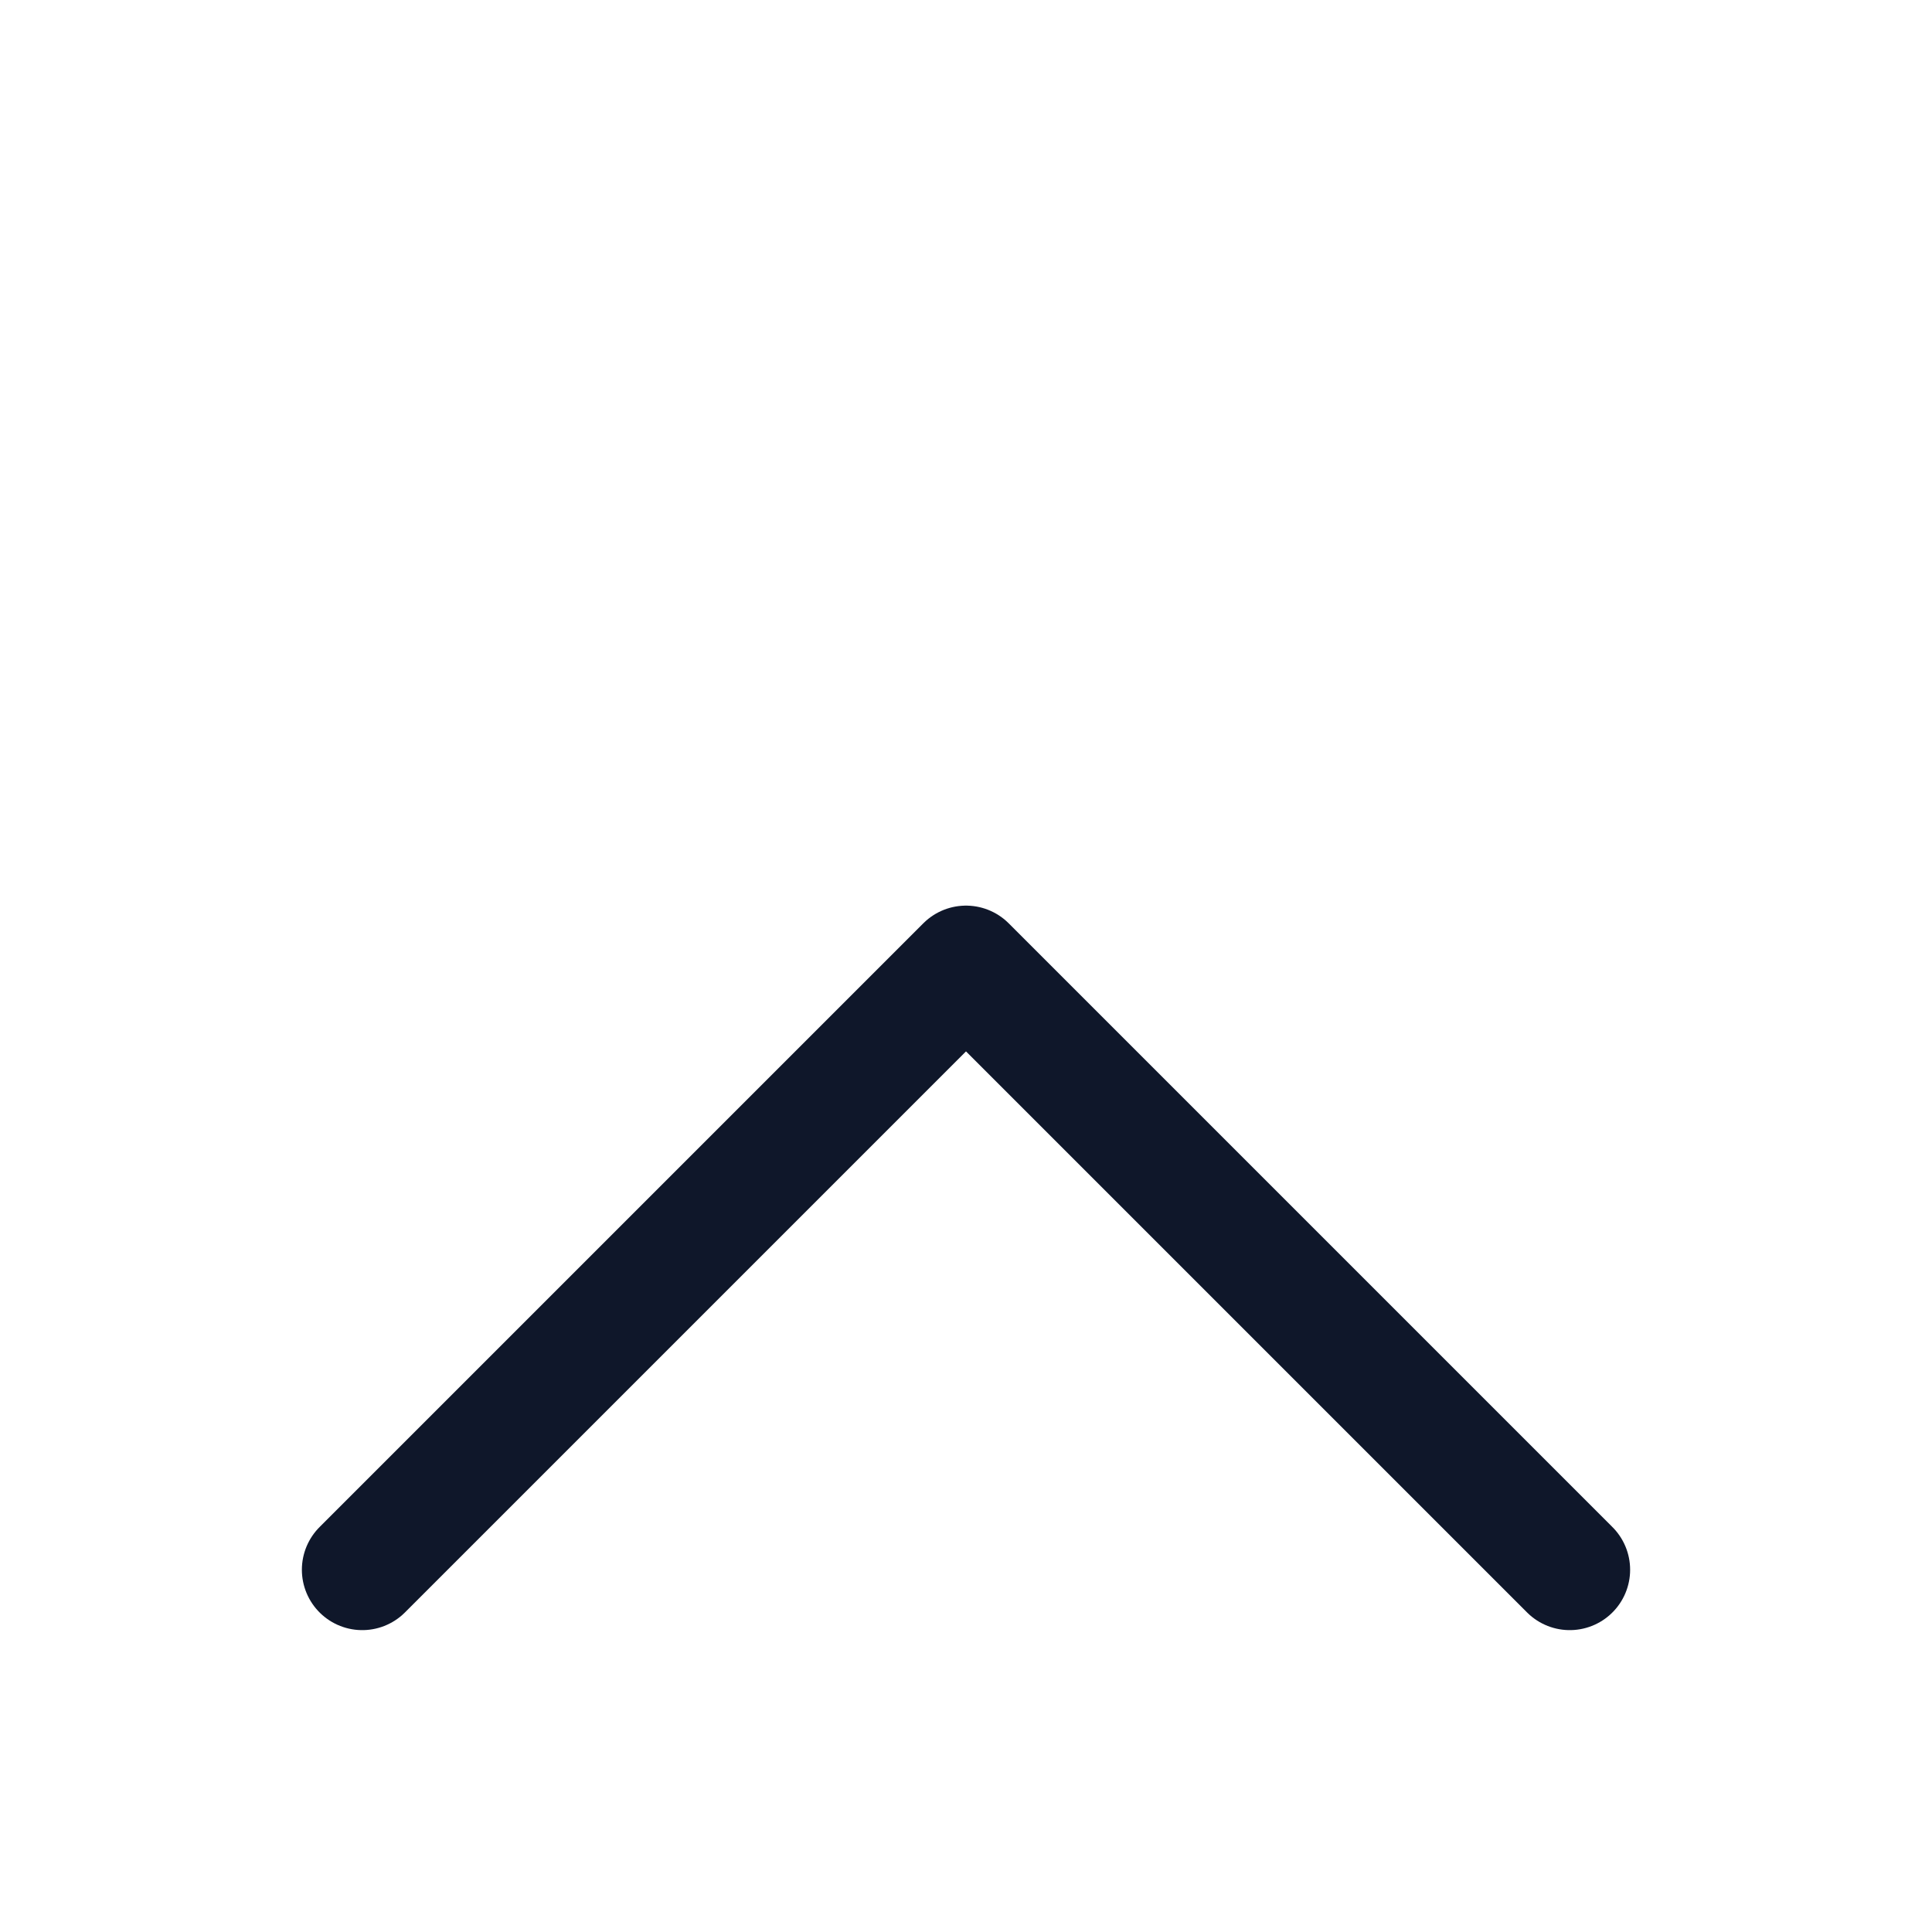
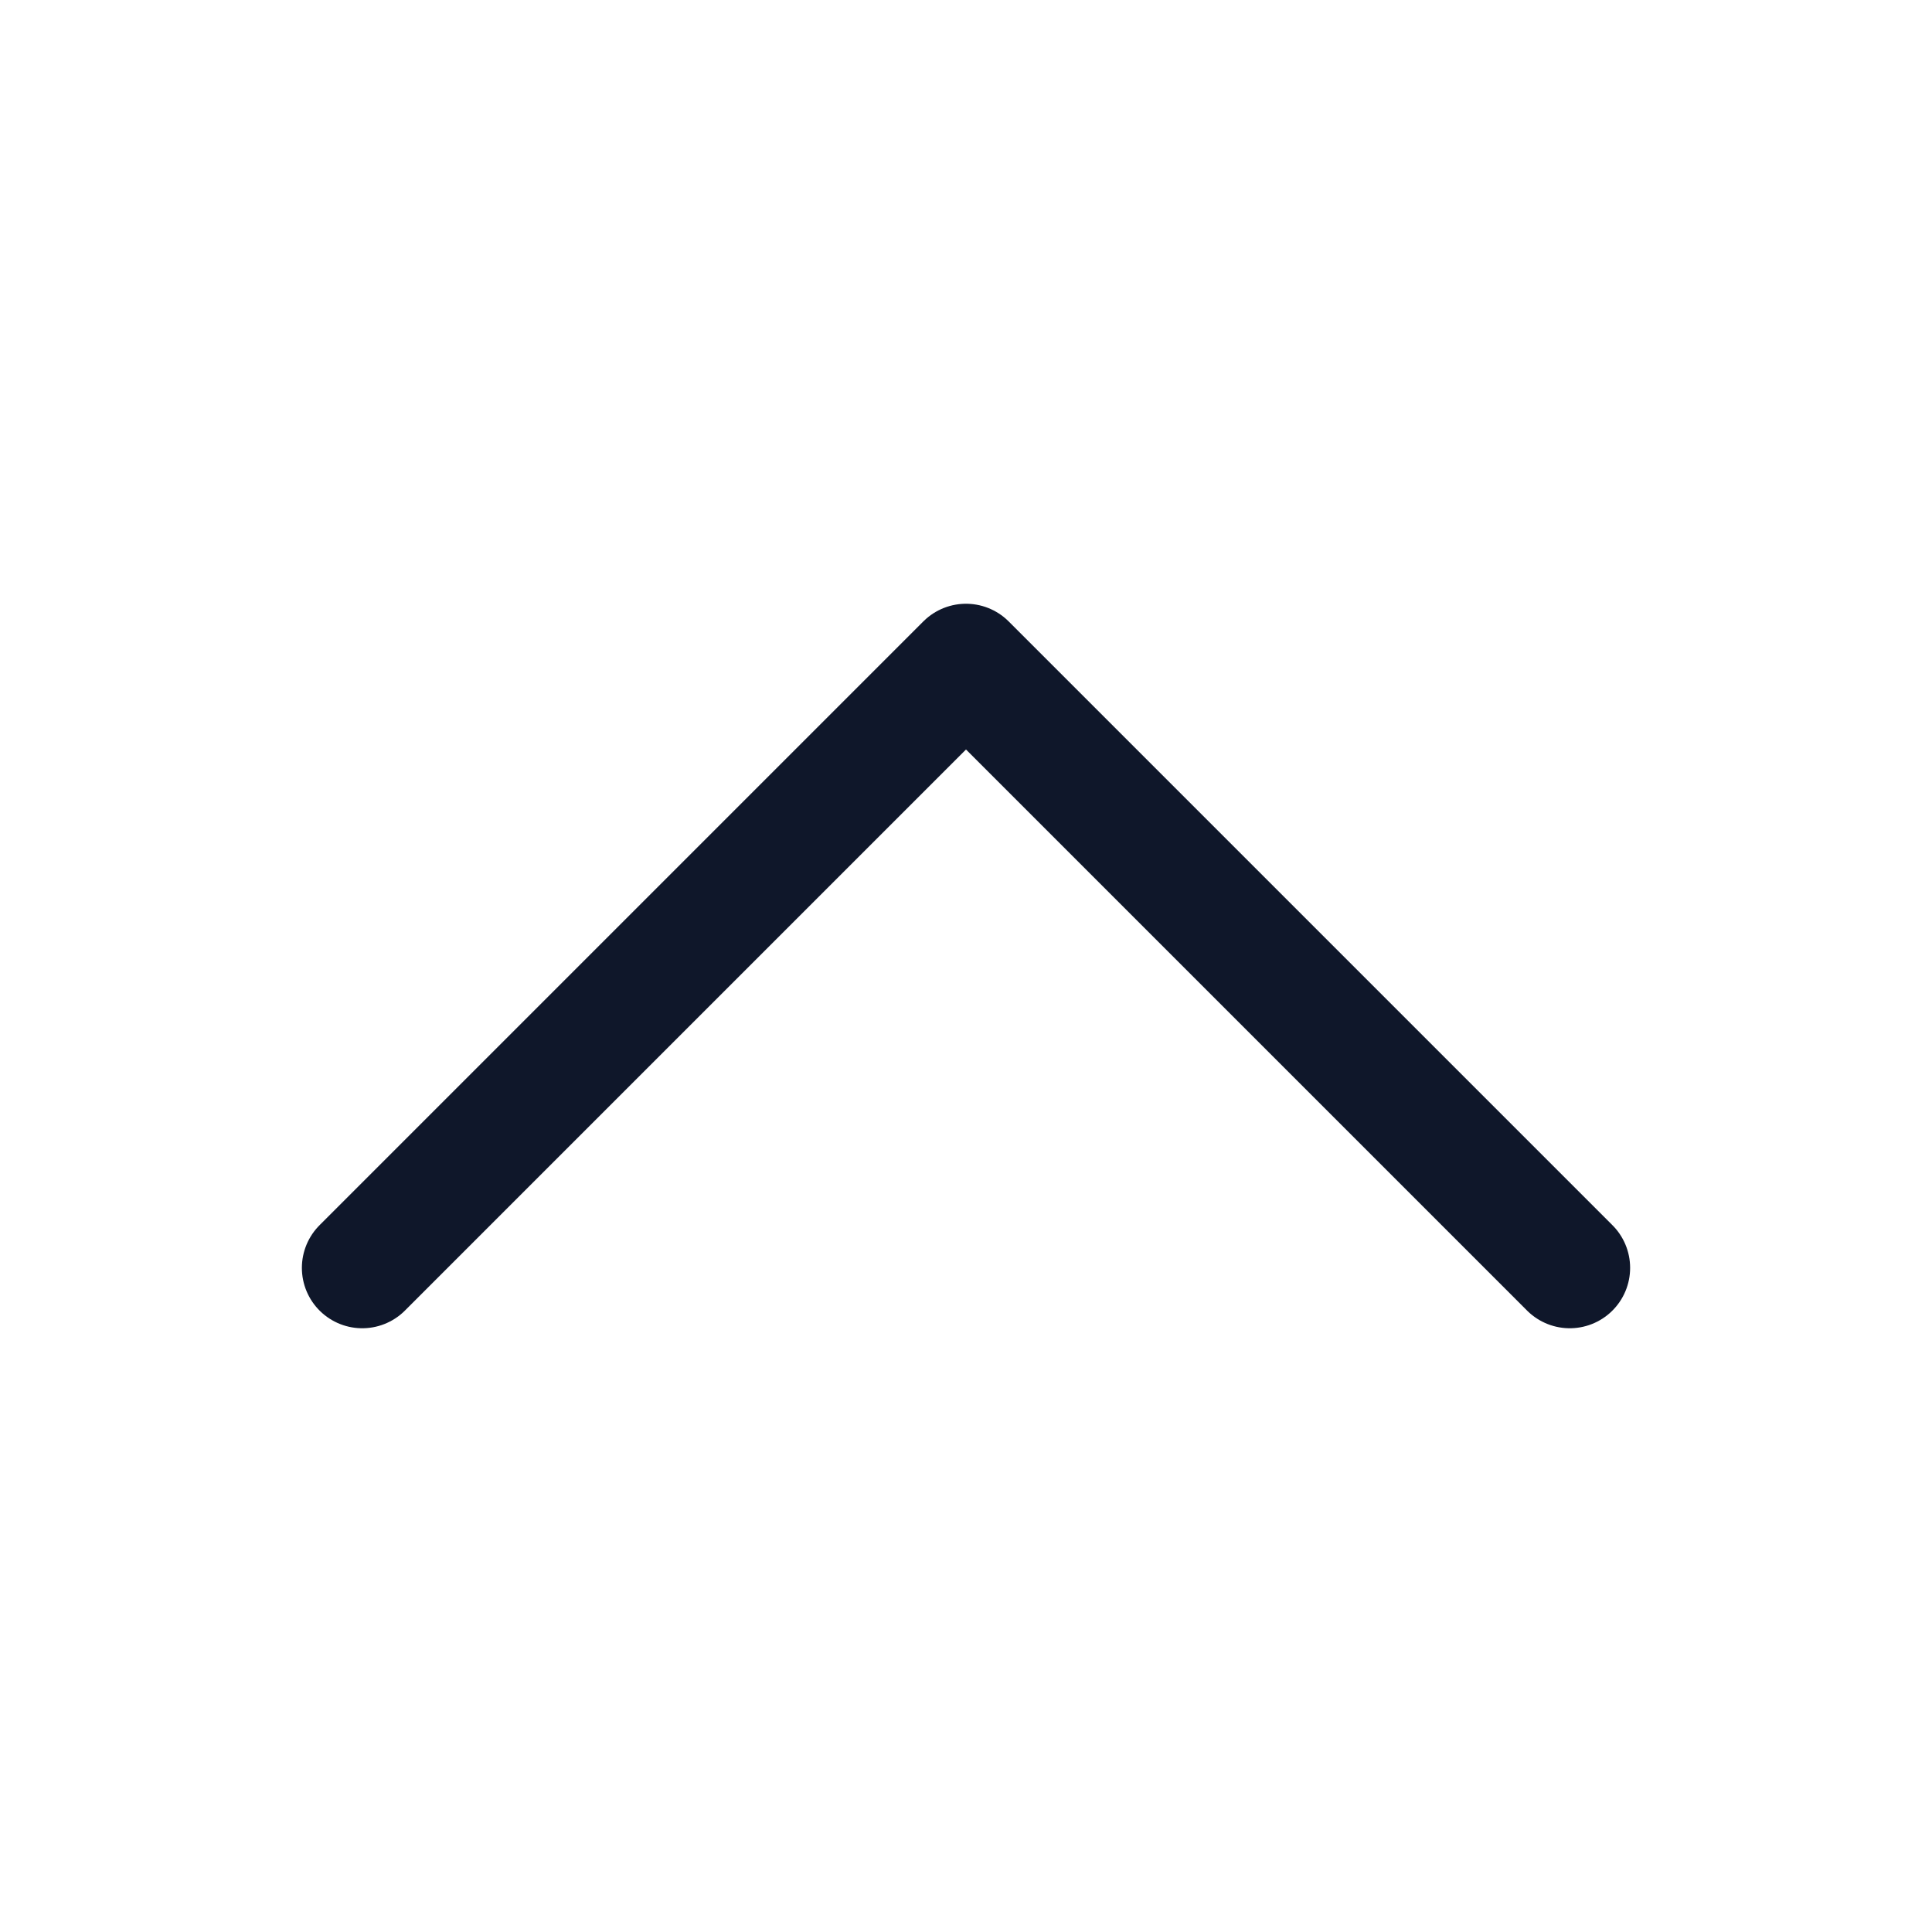
<svg xmlns="http://www.w3.org/2000/svg" width="24" height="24" viewBox="0 0 24 24" fill="none">
-   <path d="m4.5 19.5 7.5-7.5 7.5 7.5" stroke="#0F172A" stroke-width="1.5" stroke-linecap="round" stroke-linejoin="round" />
+   <path d="m4.5 15.75 7.5-7.5 7.5 7.5" stroke="#0F172A" stroke-width="1.5" stroke-linecap="round" stroke-linejoin="round" />
</svg>
